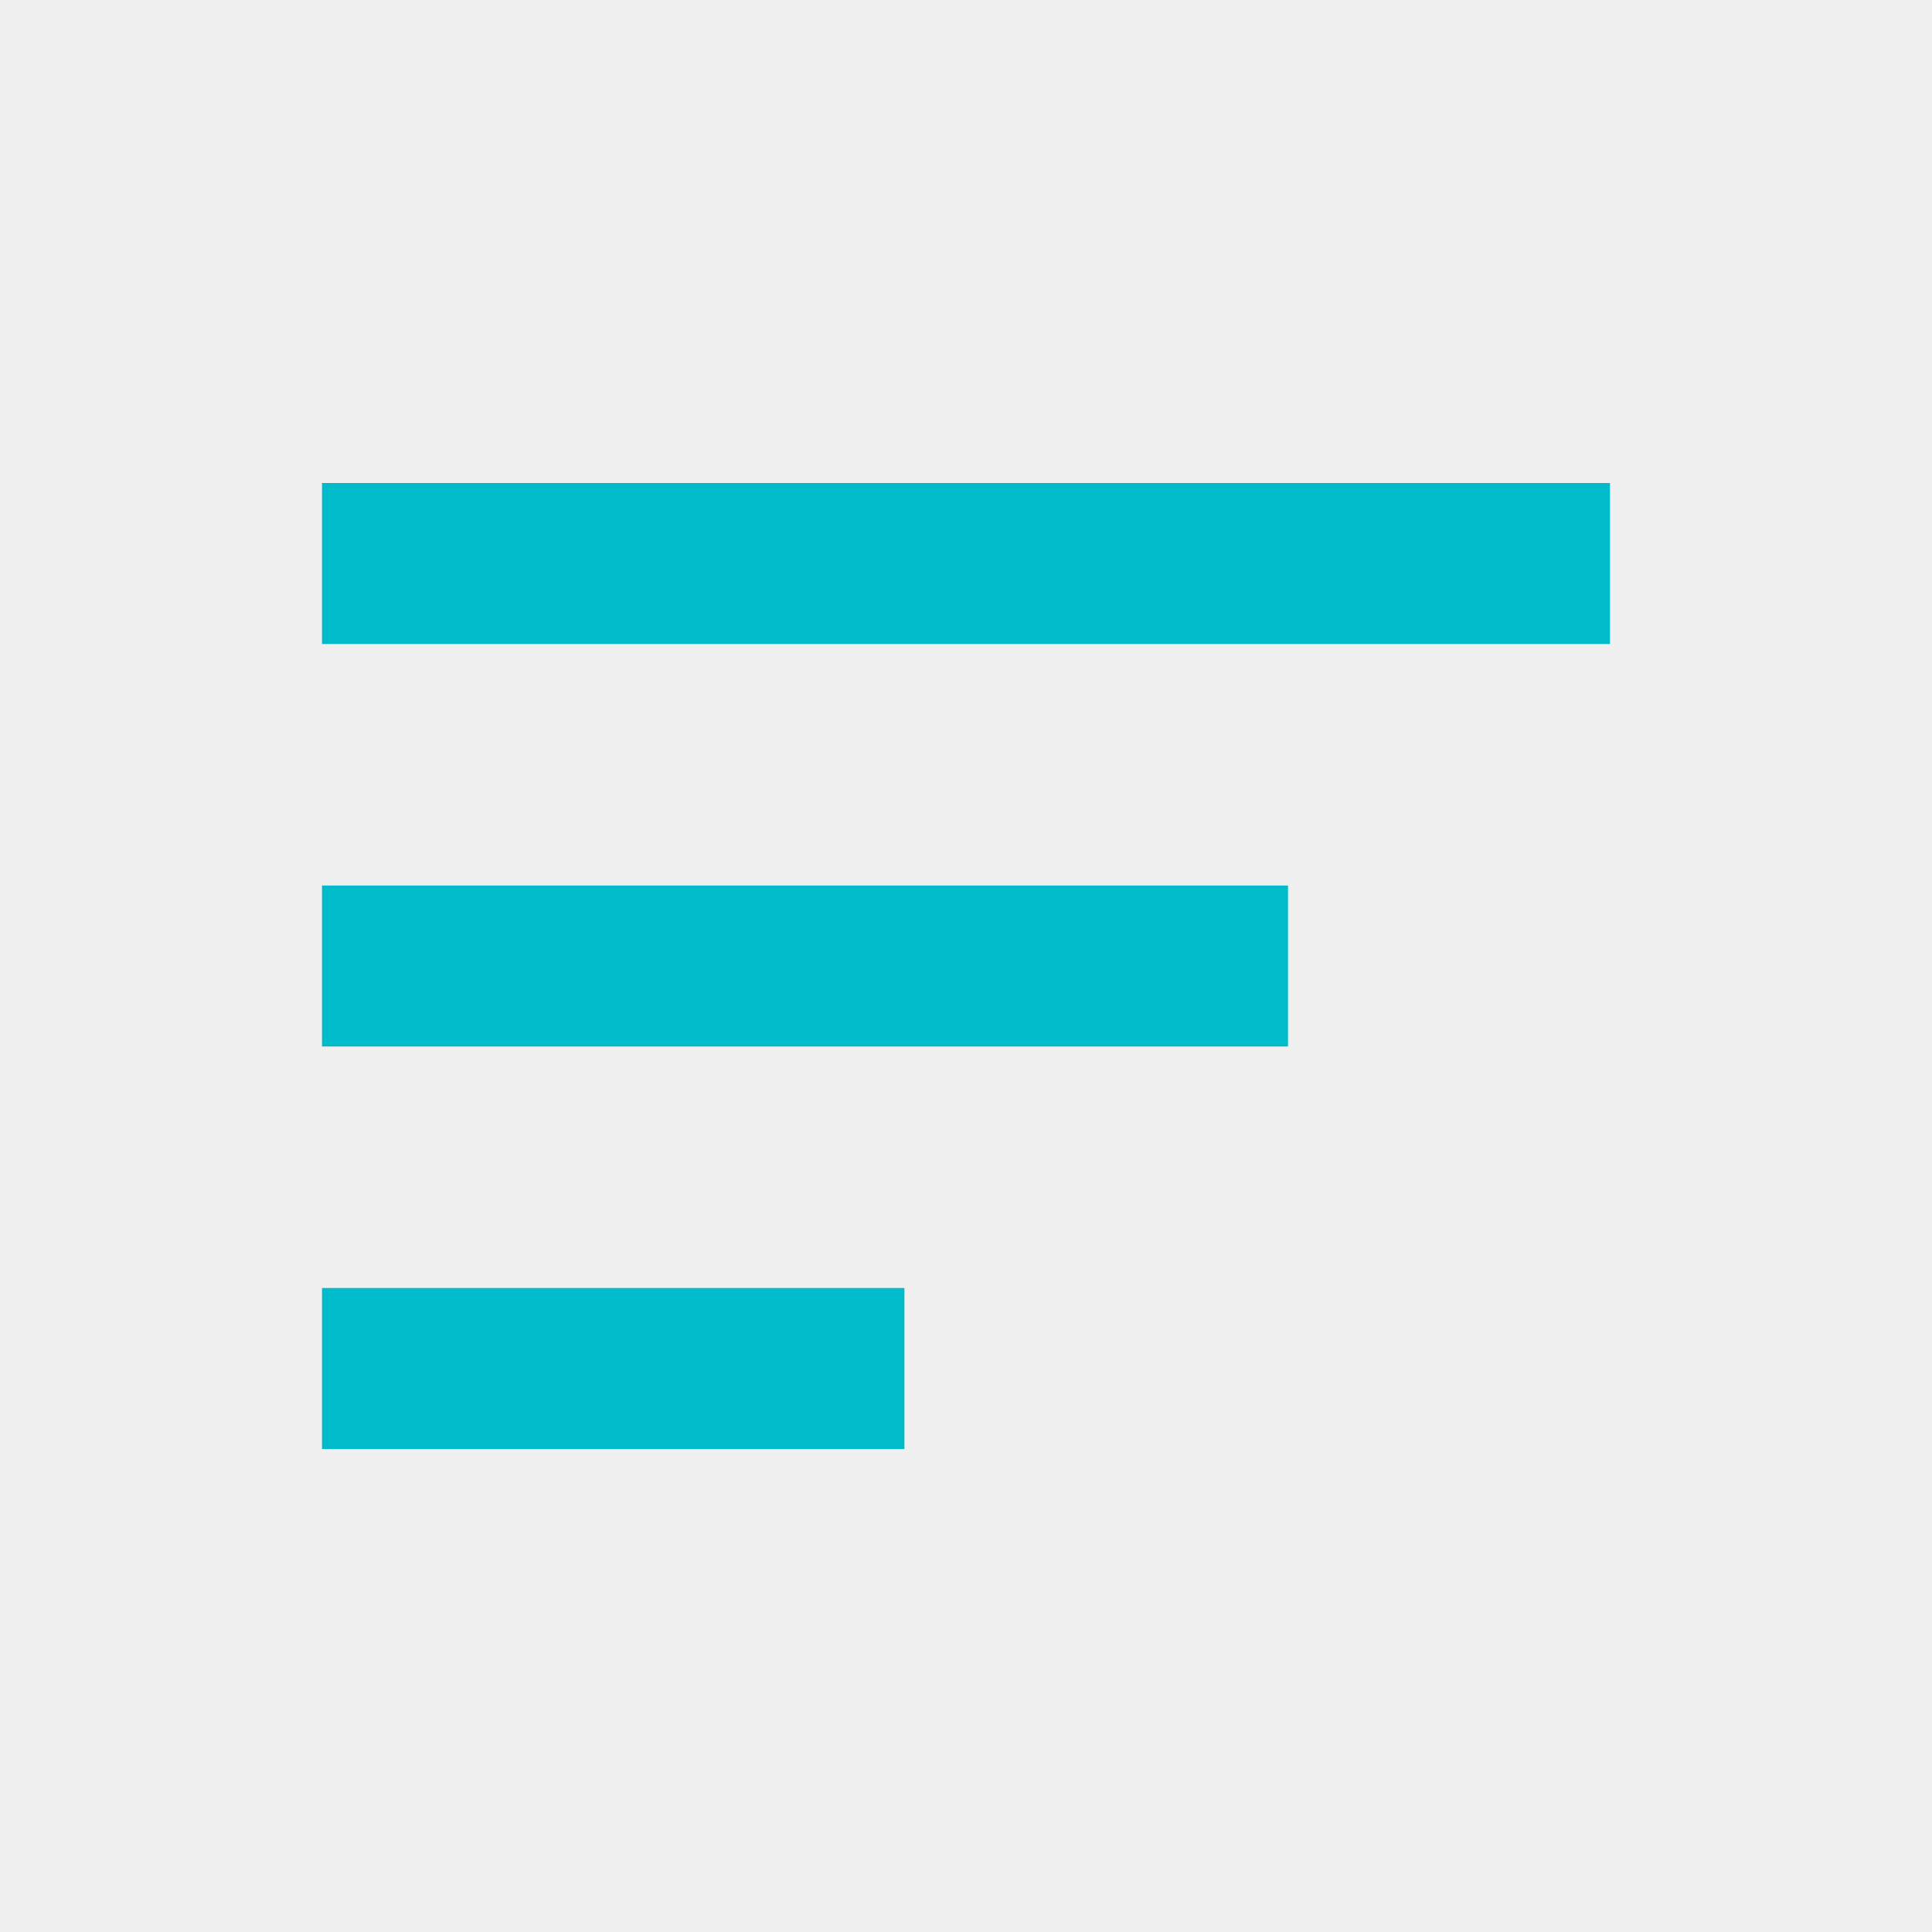
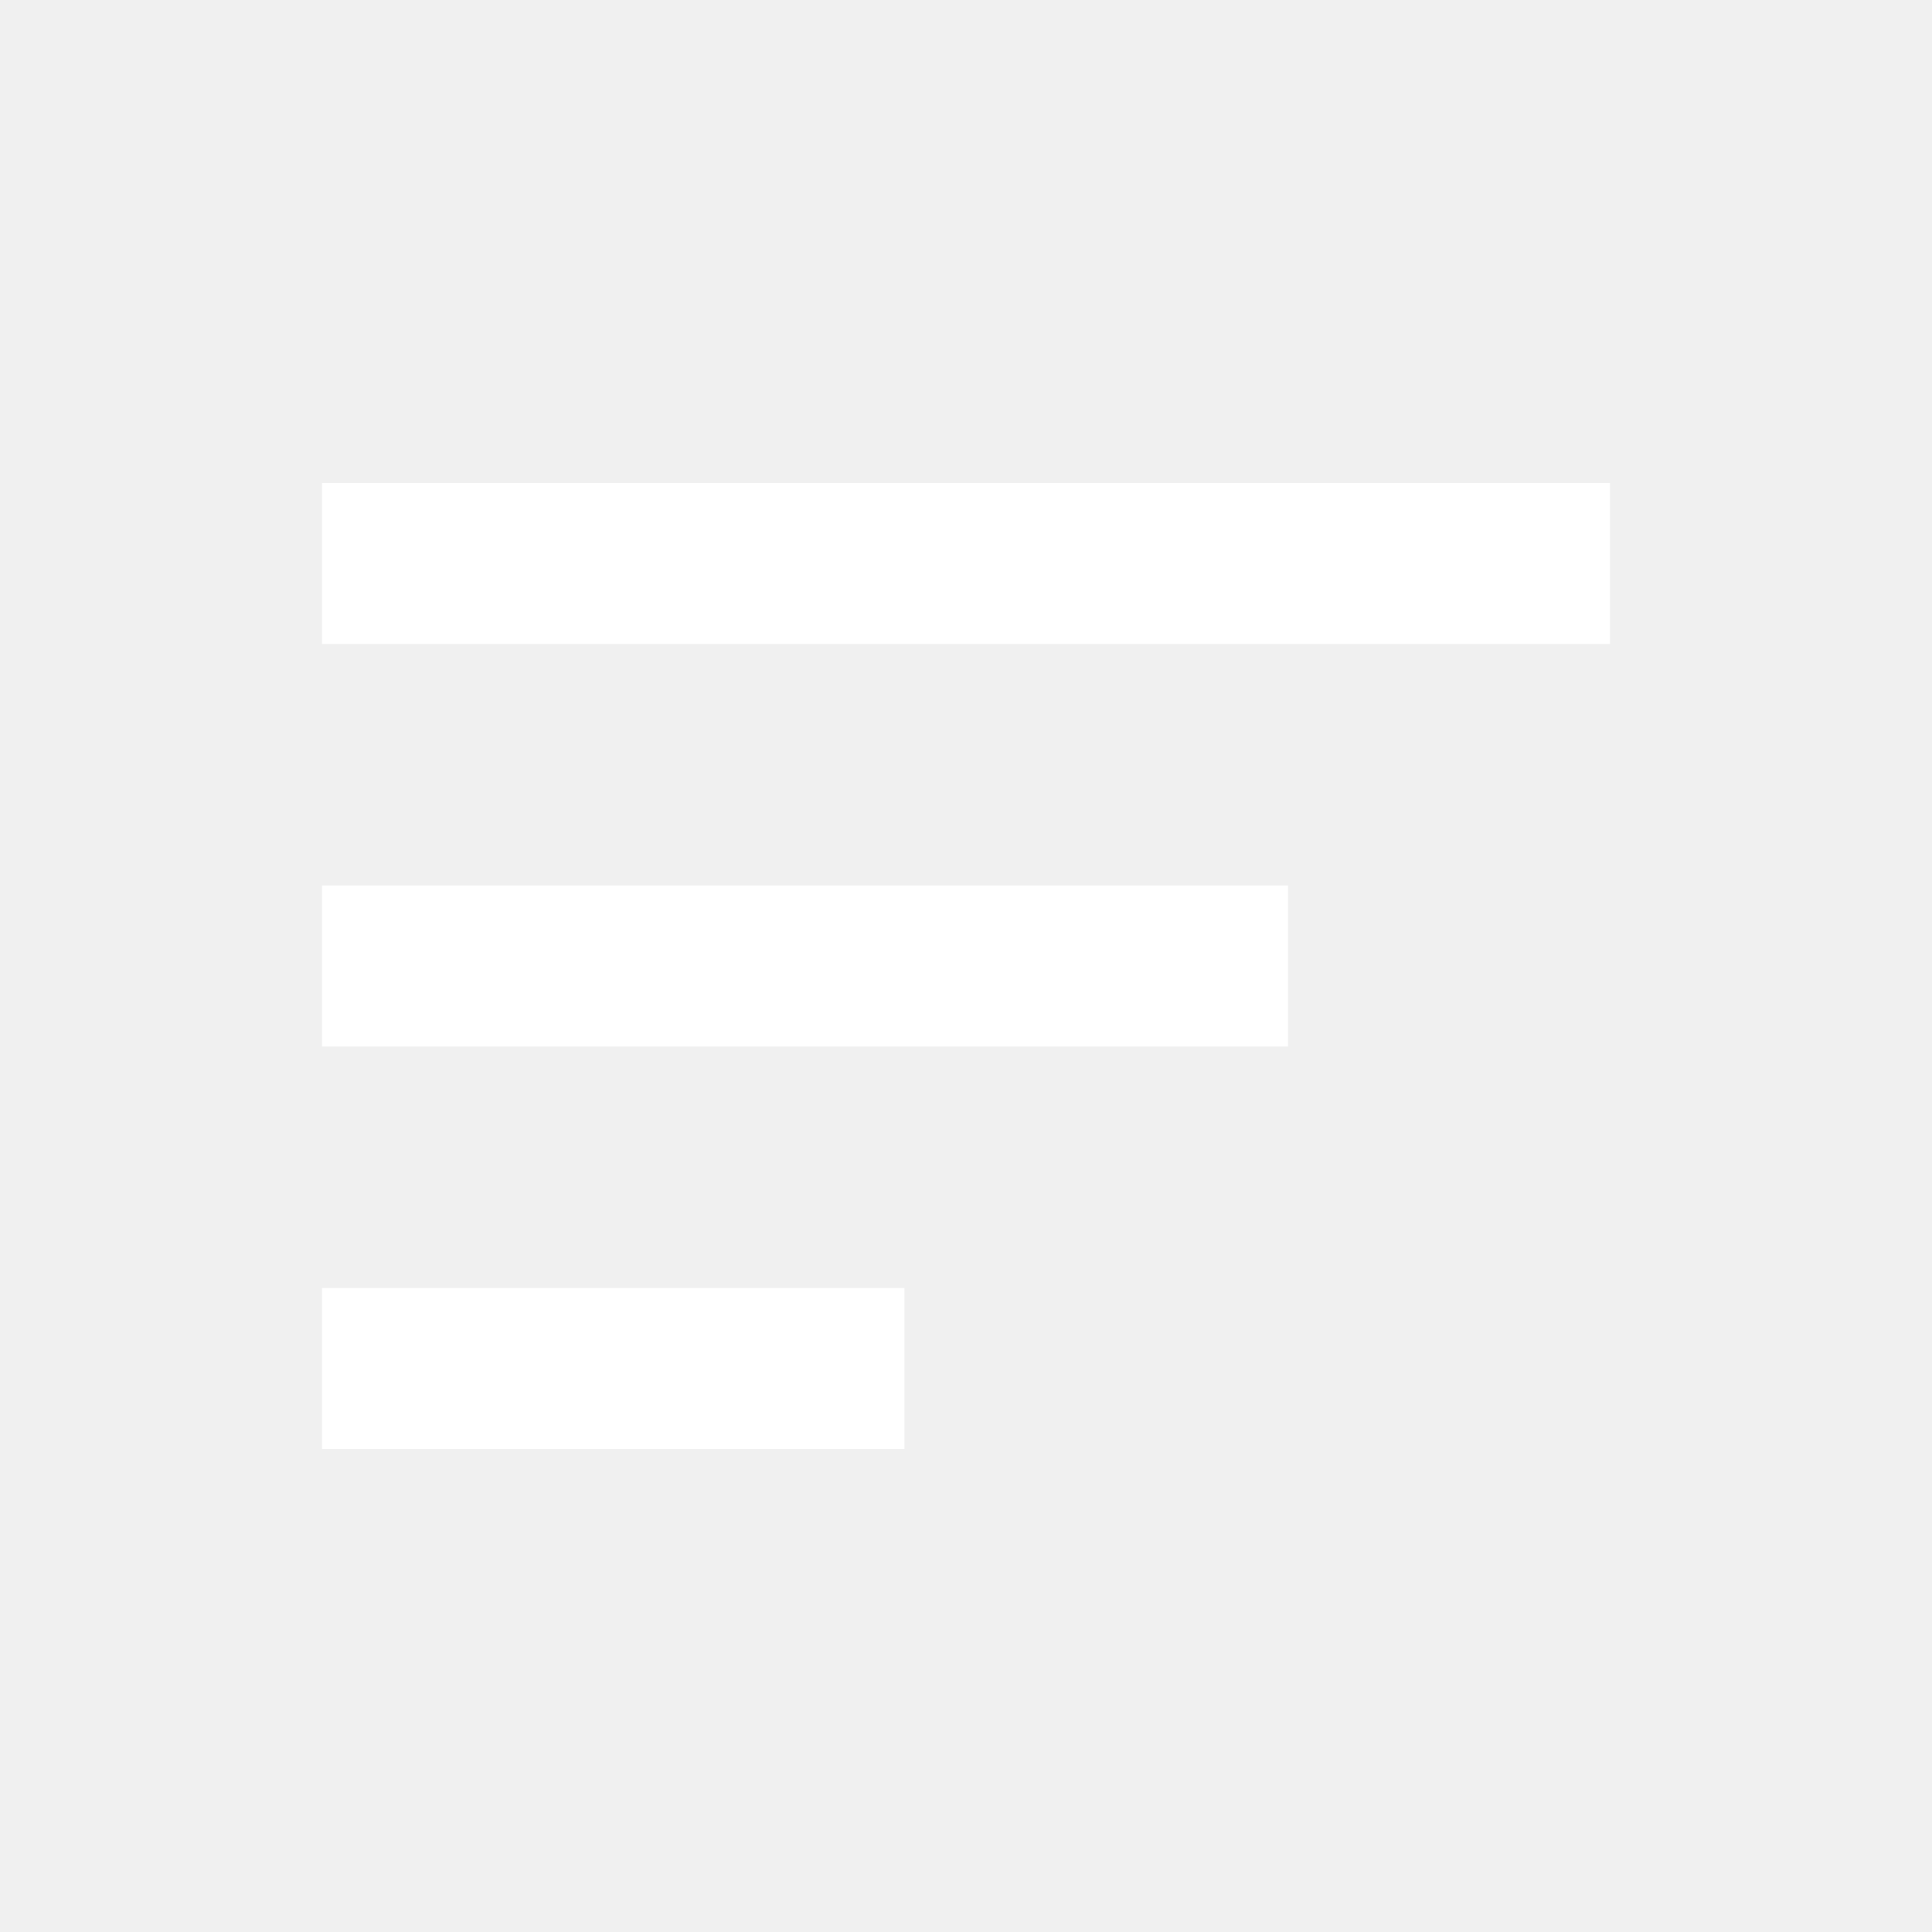
<svg xmlns="http://www.w3.org/2000/svg" aria-hidden="true" role="img" class="iconify iconify--bx" width="32" height="32" preserveAspectRatio="xMidYMid meet" viewBox="0 0 24 24">
-   <path fill="#00bbca" d="M4 11h12v2H4zm0-5h16v2H4zm0 12h7.235v-2H4z" />
+   <path fill="#fff" d="M4 11h12v2H4zm0-5h16v2H4zm0 12h7.235v-2H4z" />
</svg>
